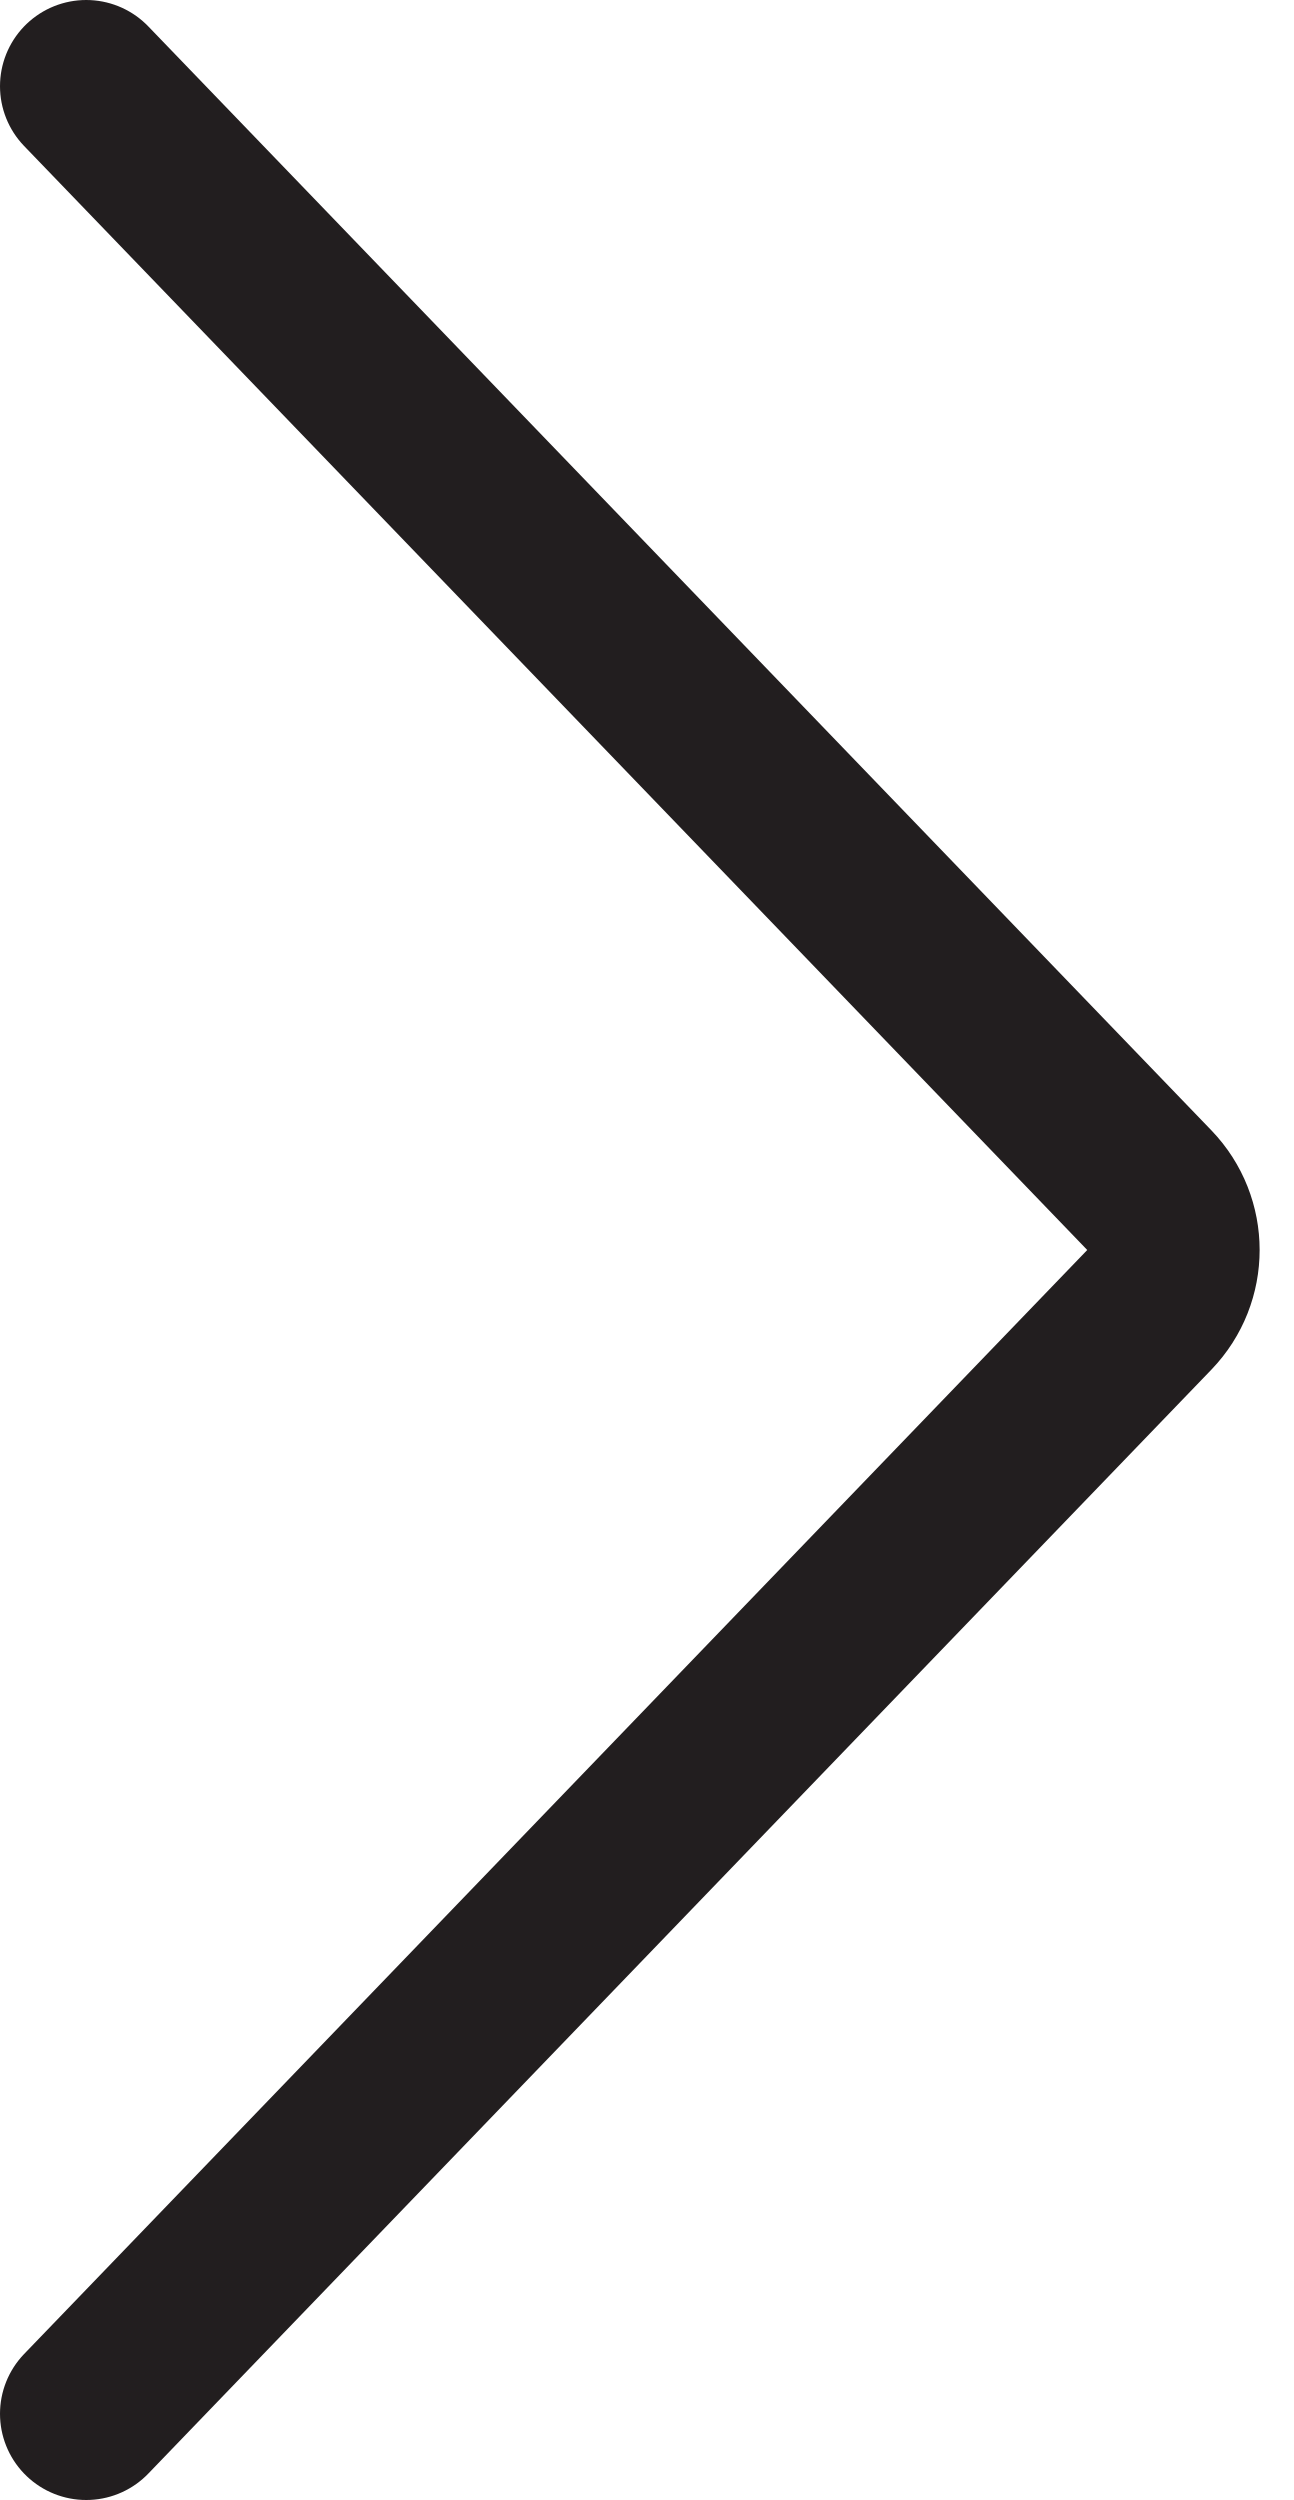
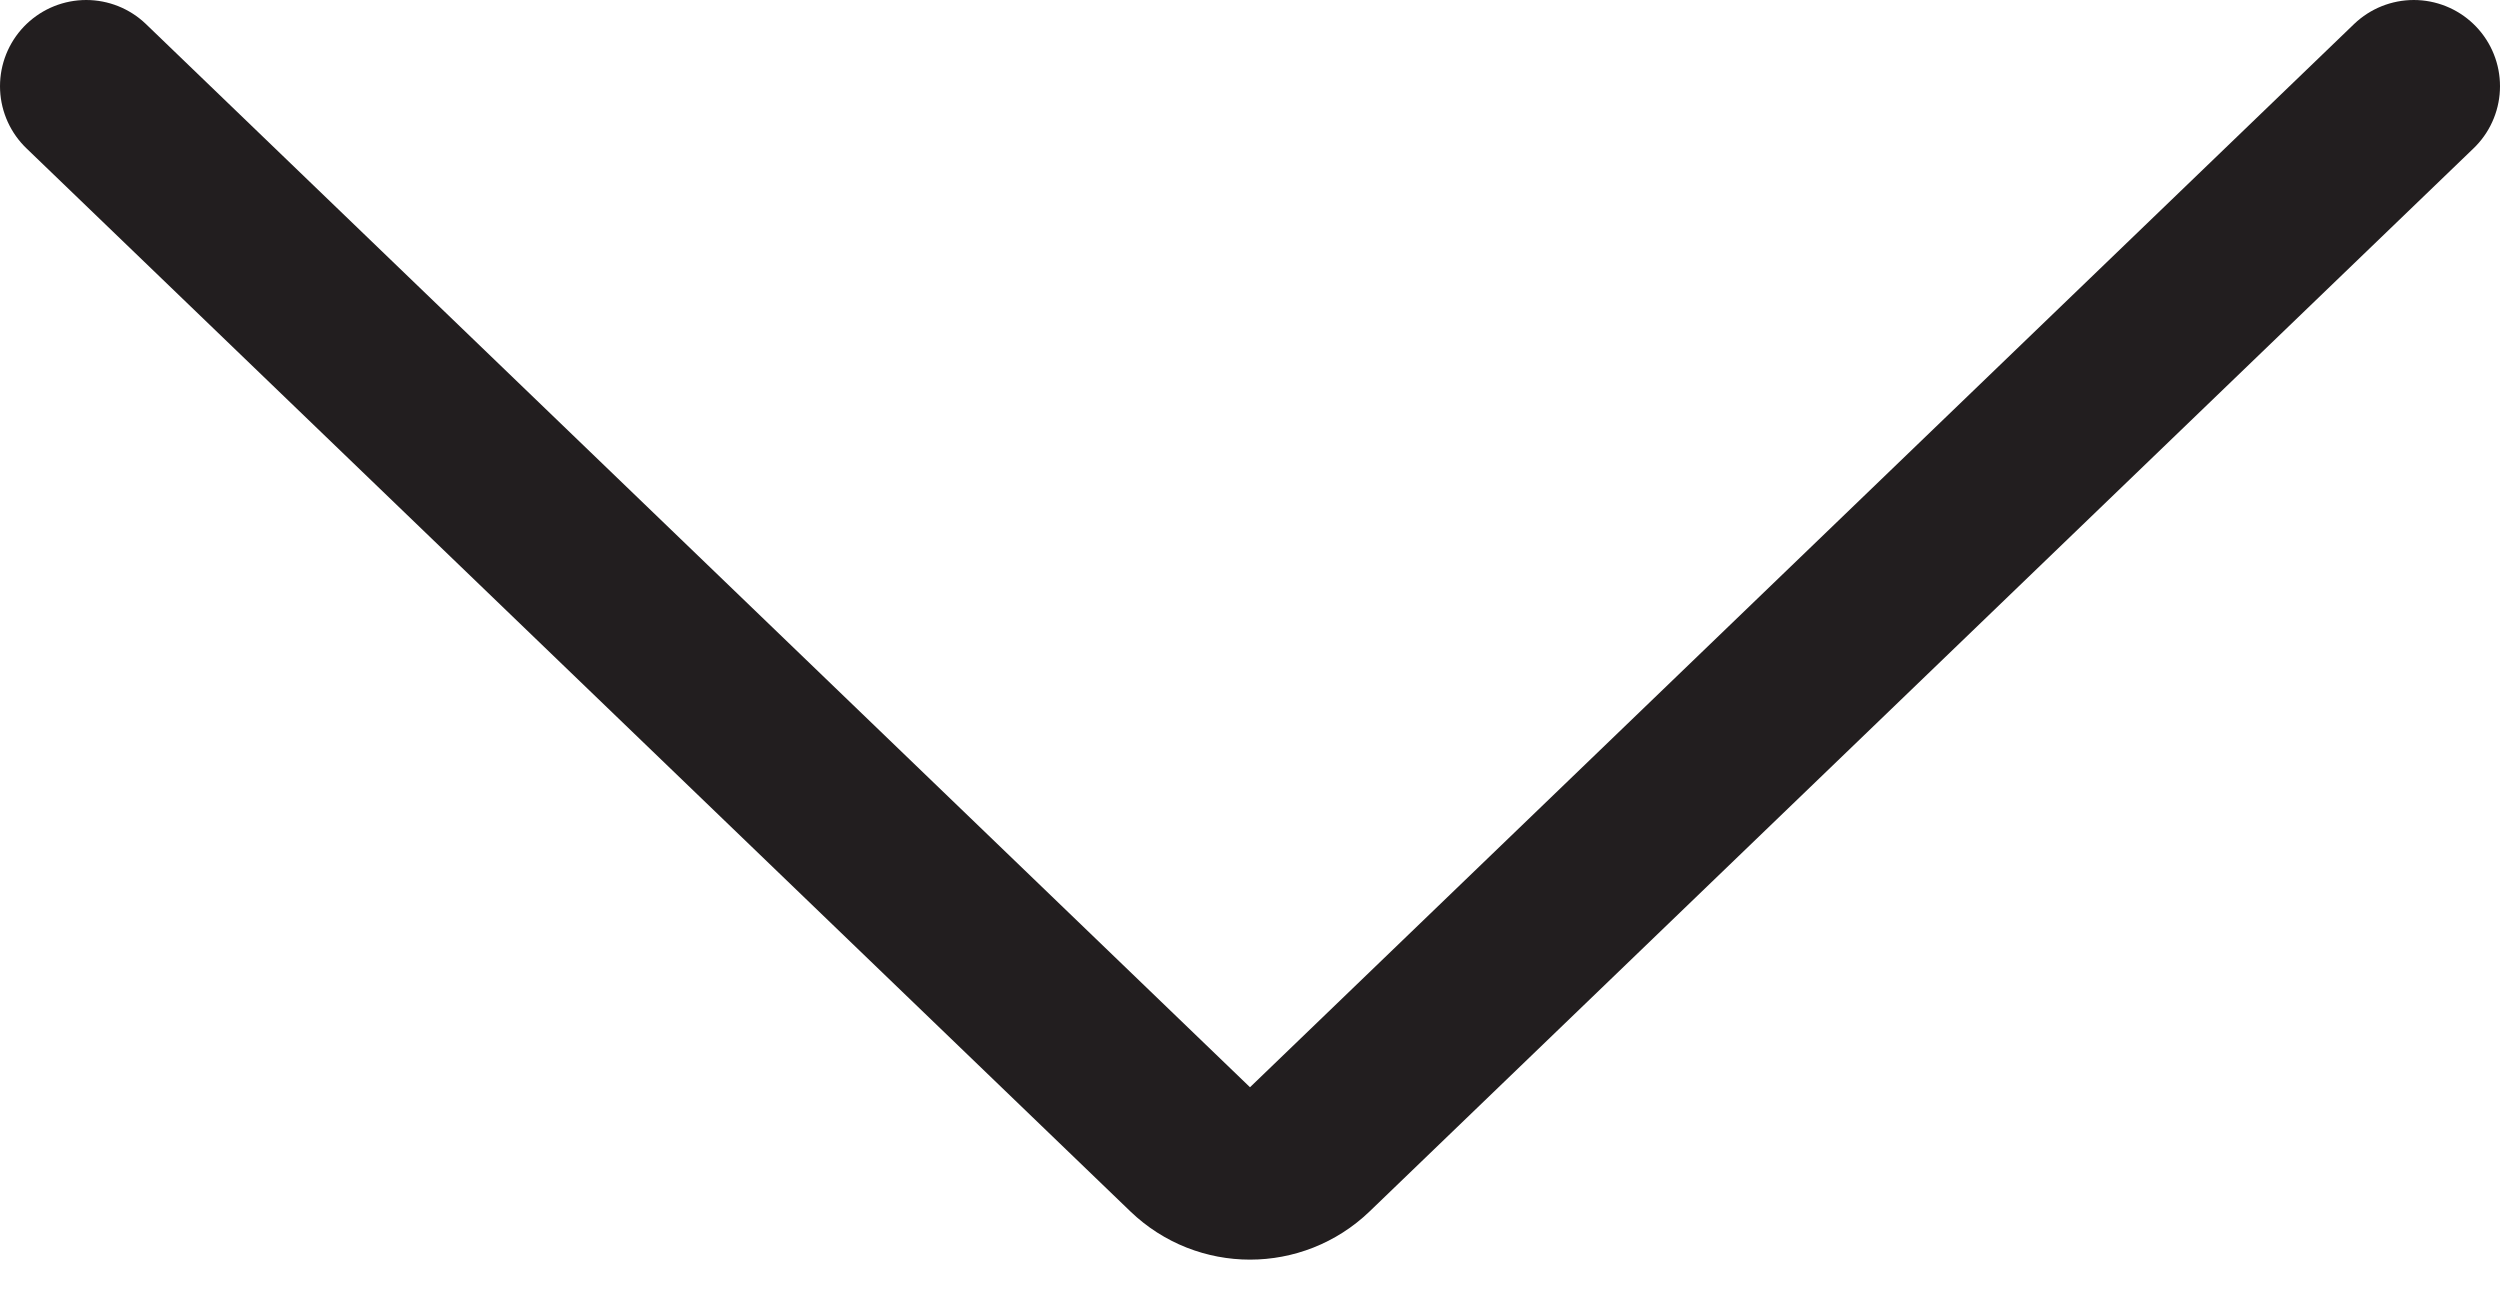
- <svg xmlns="http://www.w3.org/2000/svg" width="15" height="29" viewBox="0 0 15 29" fill="none">
-   <path d="M1 1L13.332 13.806C13.705 14.194 13.705 14.806 13.332 15.194L1 28" stroke="#221E1F" stroke-width="2" stroke-linecap="round" />
+ <svg xmlns="http://www.w3.org/2000/svg" width="29" height="15" viewBox="0 0 29 15" fill="none">
+   <path d="M28 1L15.194 13.332C14.806 13.705 14.194 13.705 13.806 13.332L1 1" stroke="#221E1F" stroke-width="2" stroke-linecap="round" />
</svg>
